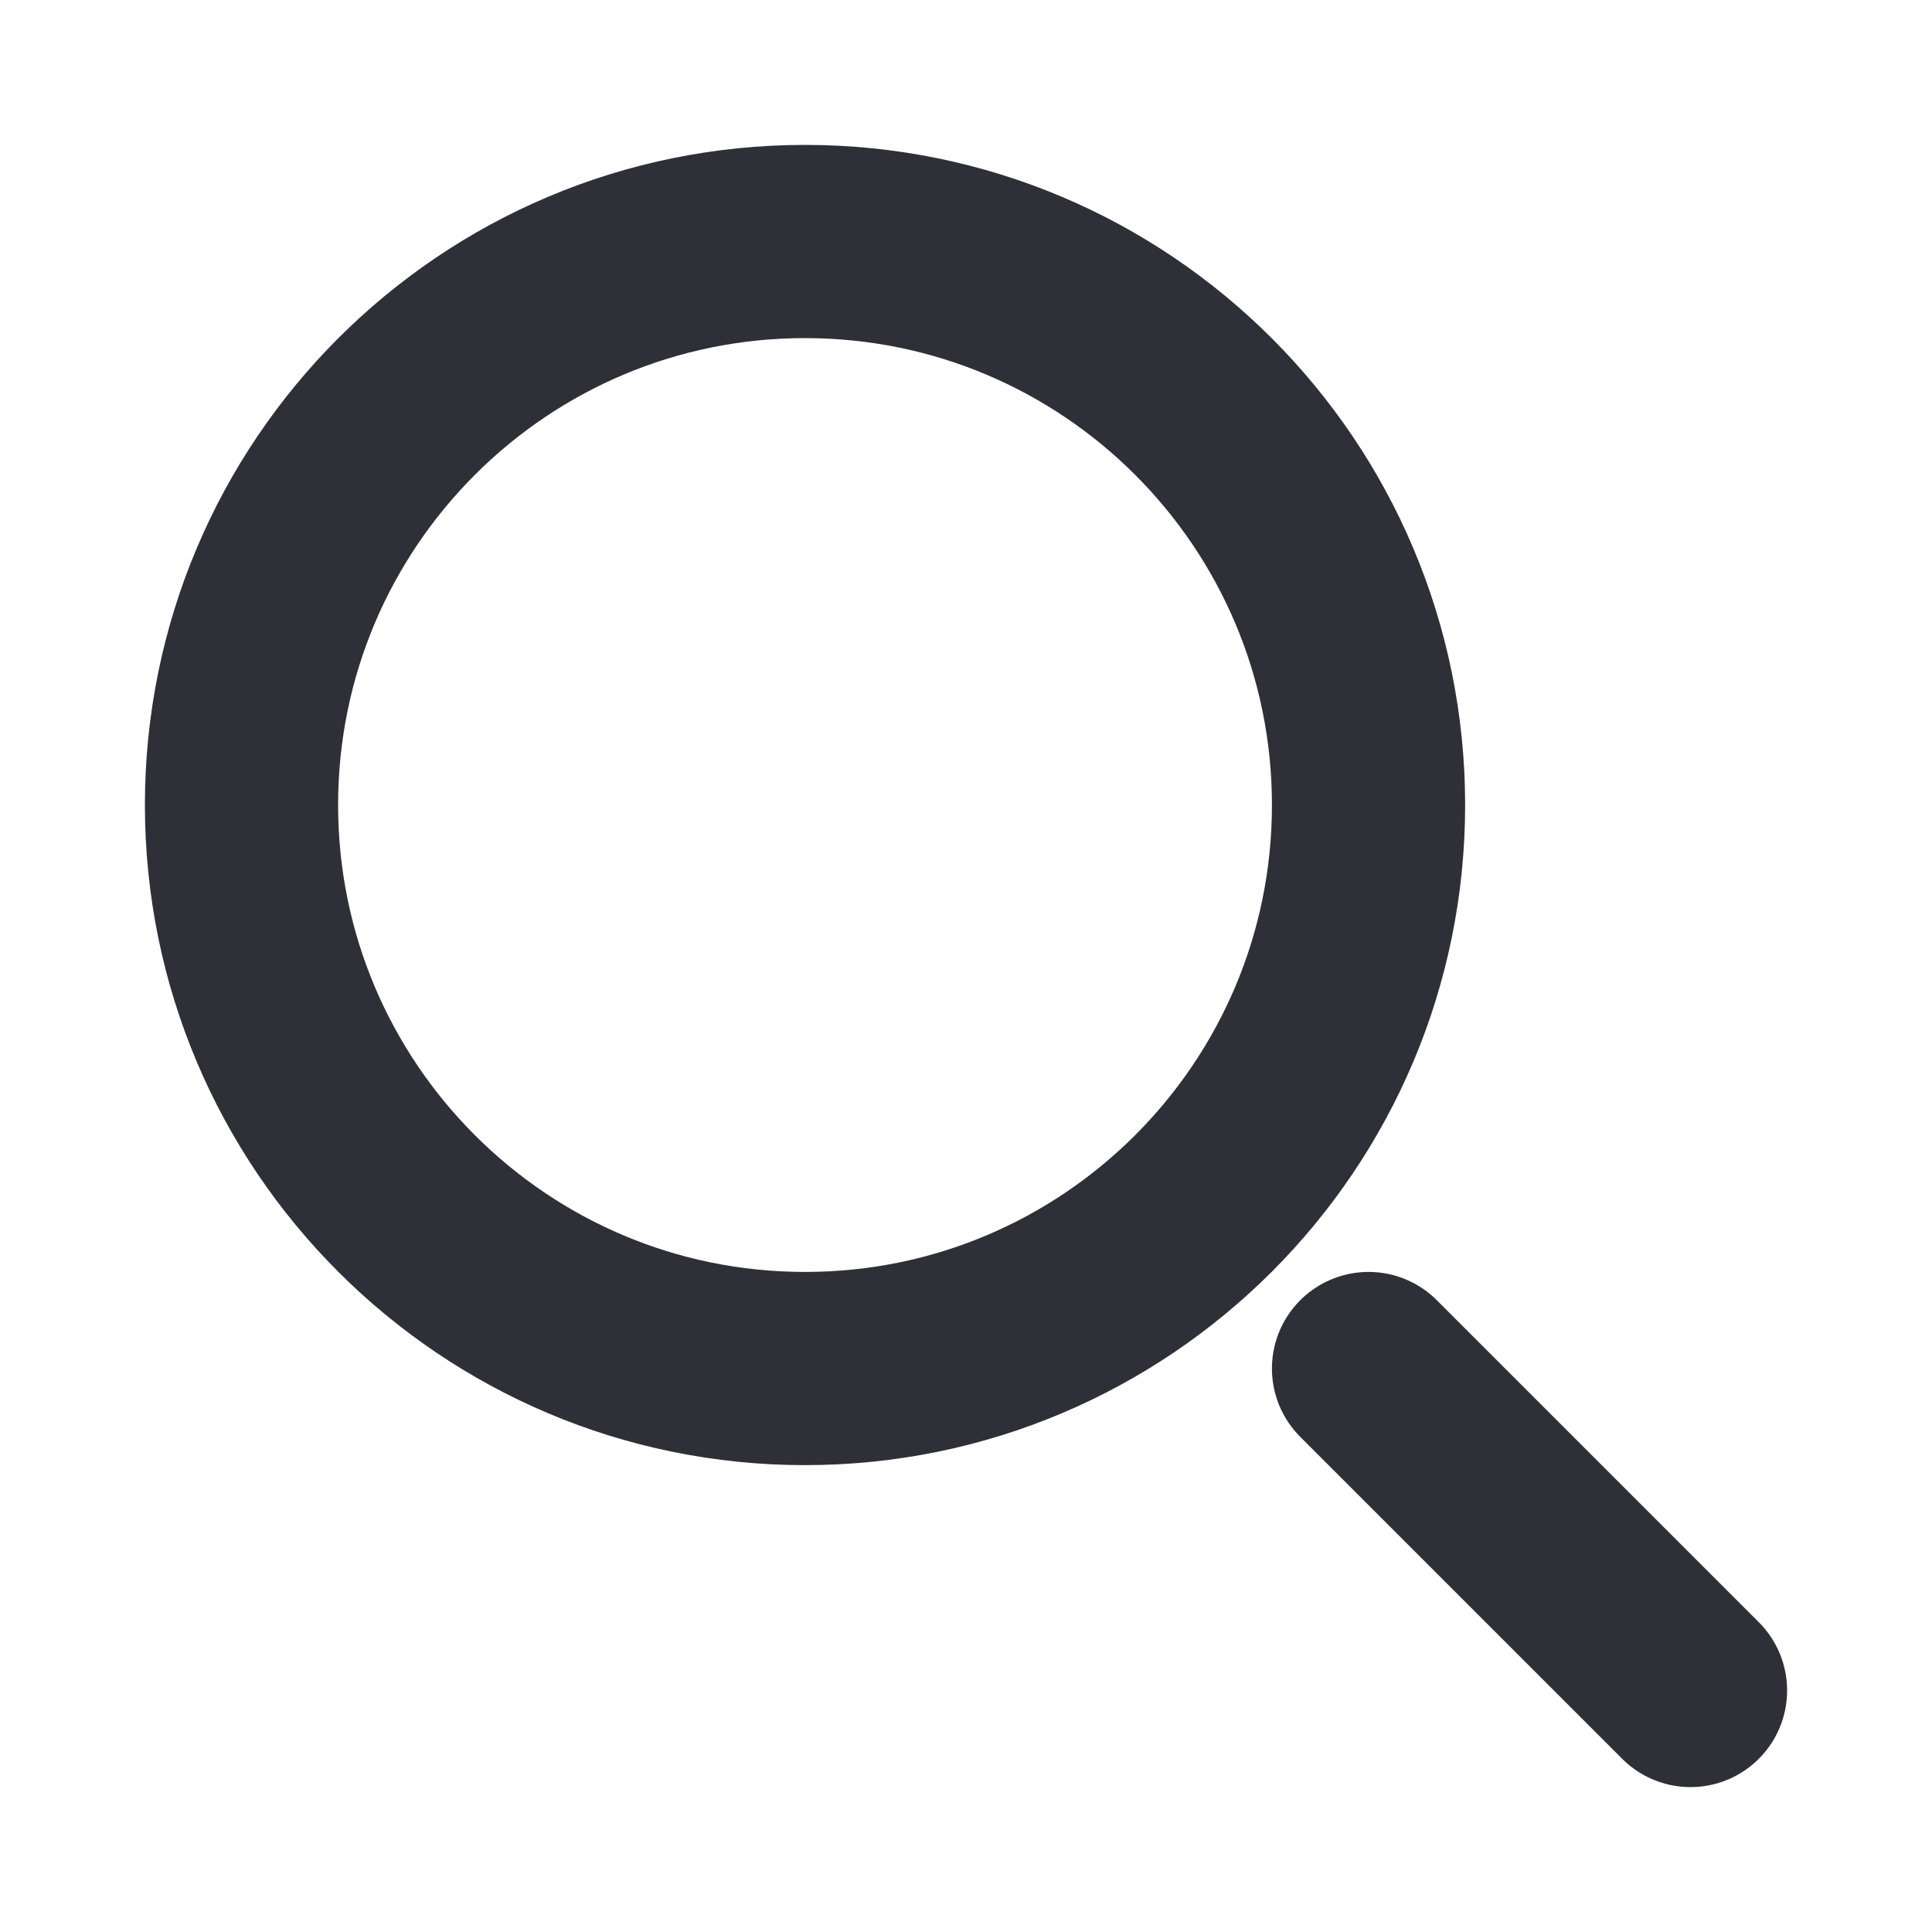
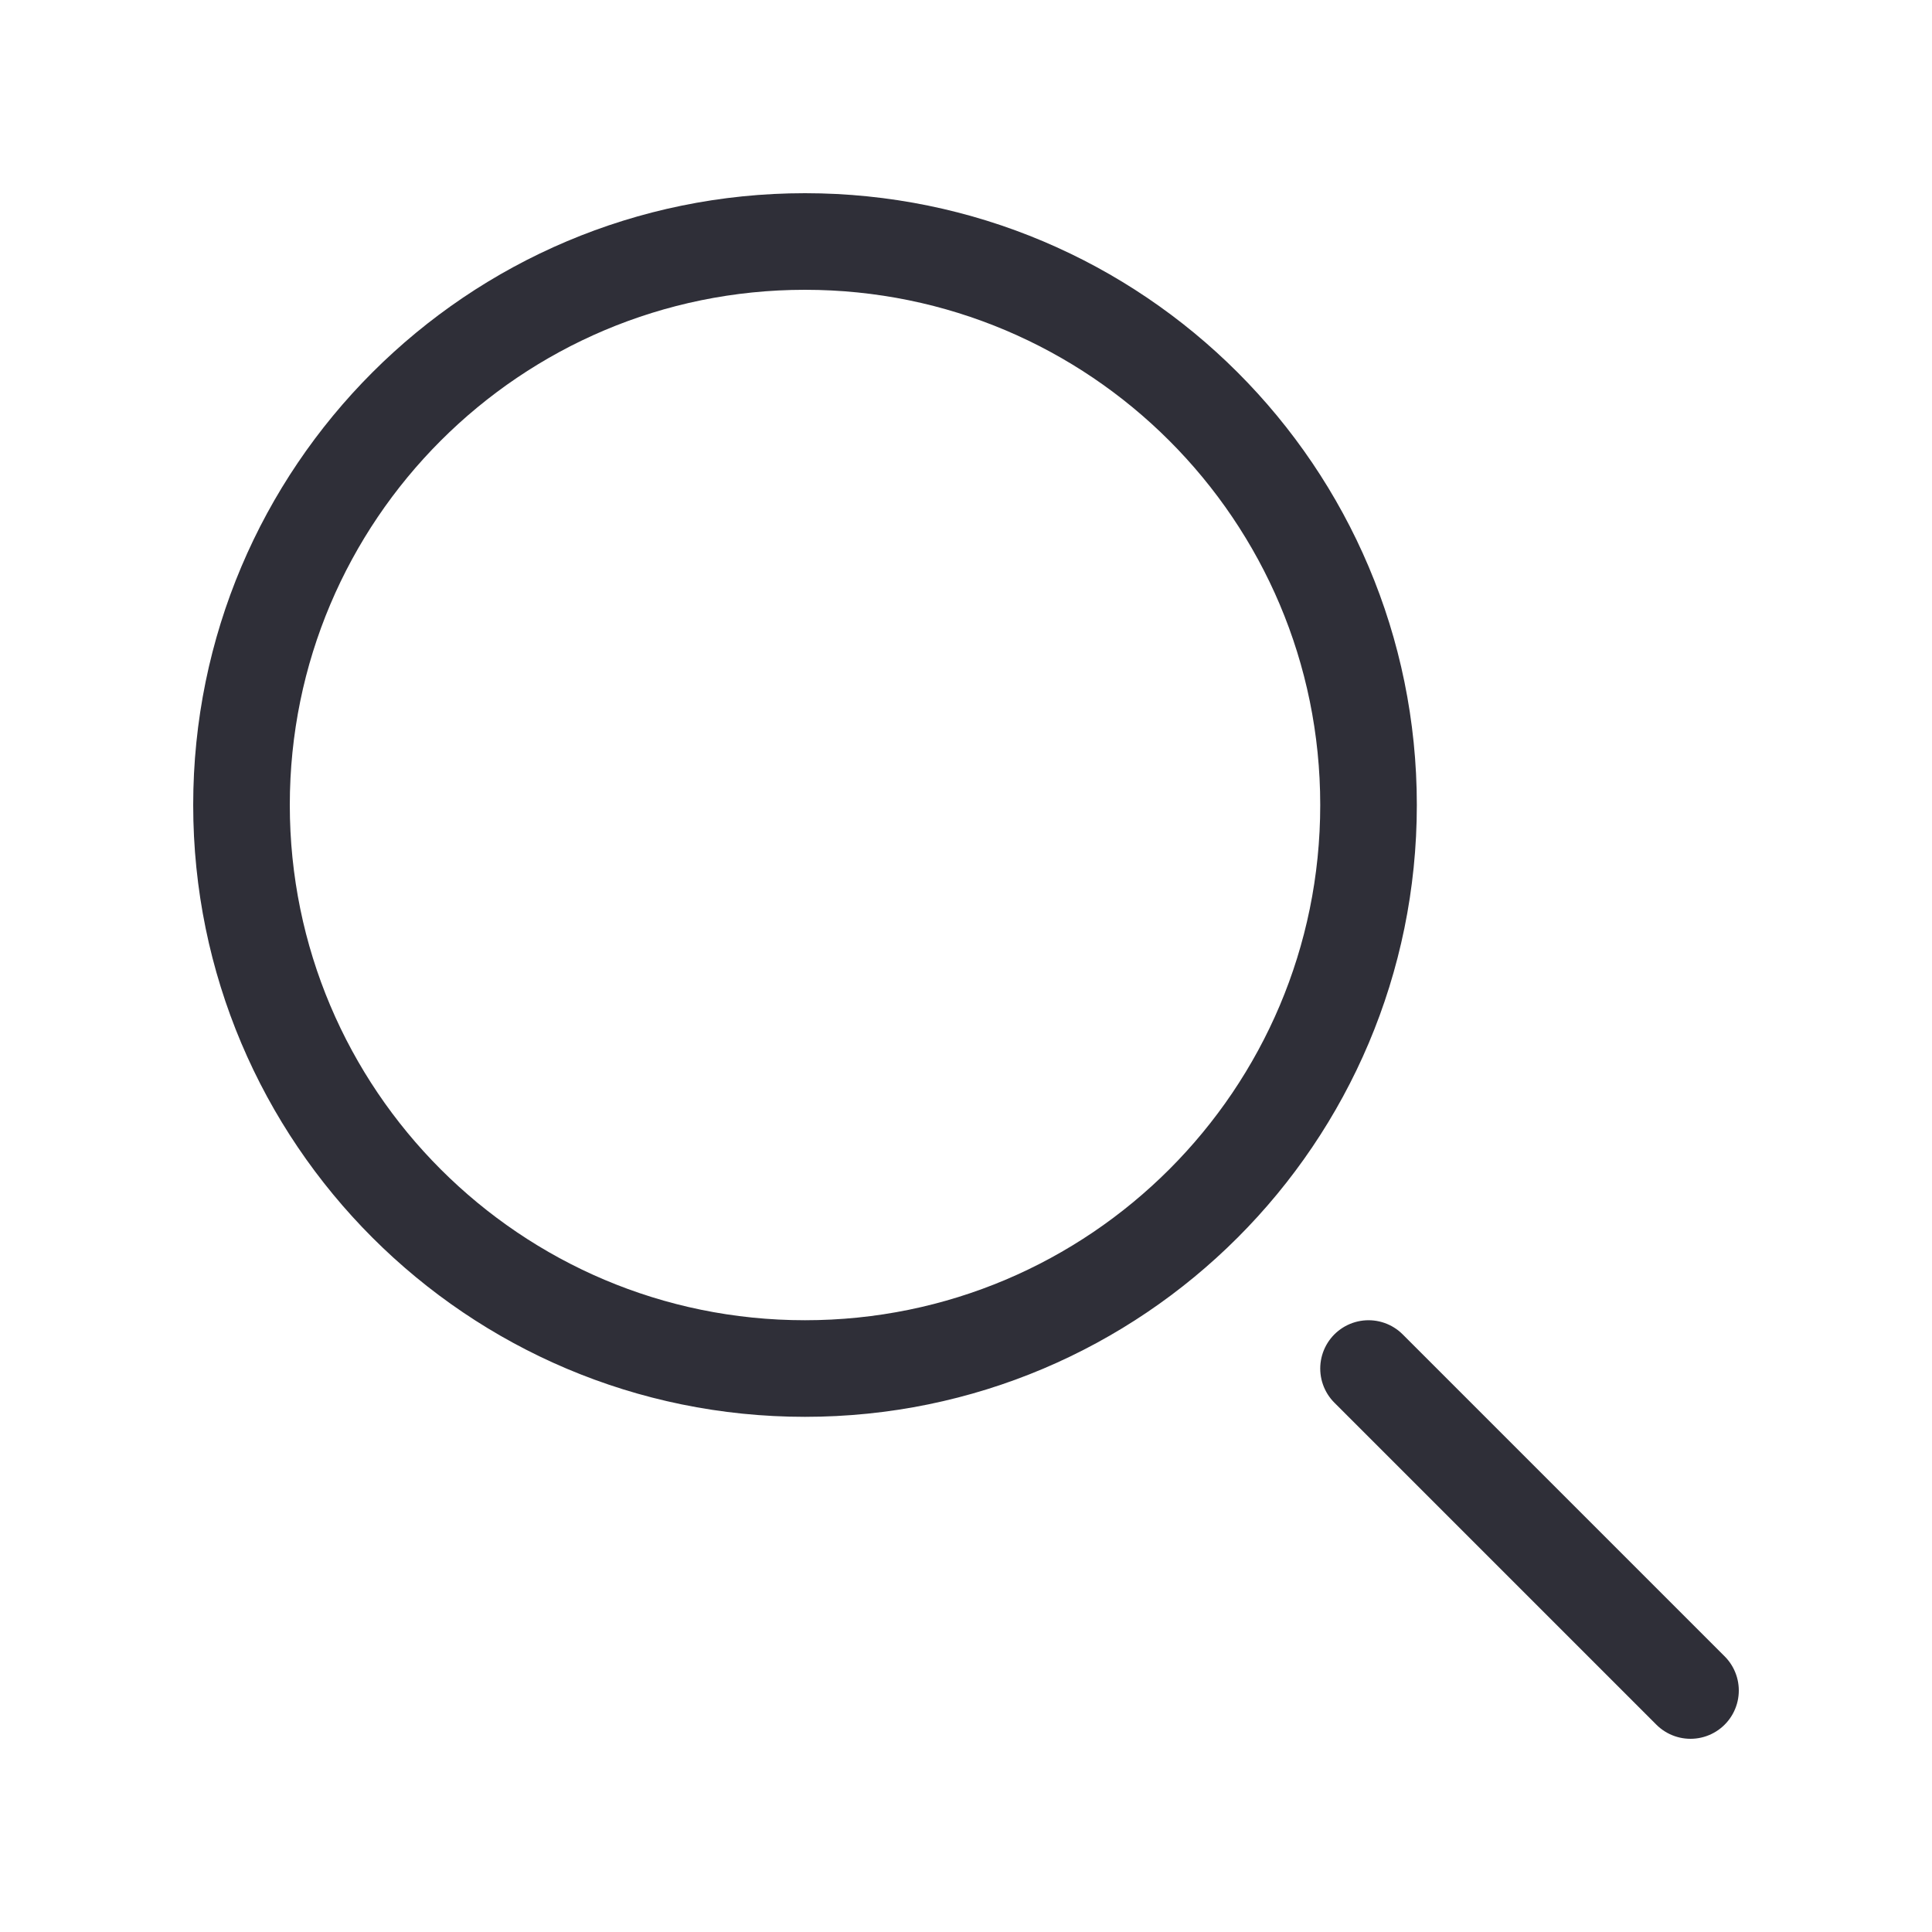
<svg xmlns="http://www.w3.org/2000/svg" width="20" height="20" viewBox="0 0 20 20" fill="none">
-   <path d="M17.5 17.5L14.167 14.167M14.167 8.333C14.167 11.555 11.555 14.167 8.333 14.167C5.112 14.167 2.5 11.555 2.5 8.333C2.5 5.112 5.112 2.5 8.333 2.5C11.555 2.5 14.167 5.112 14.167 8.333Z" stroke="#2F2F38" stroke-width="2" stroke-linecap="round" stroke-linejoin="round" />
+   <path d="M17.5 17.5L14.167 14.167M14.167 8.333C14.167 11.555 11.555 14.167 8.333 14.167C5.112 14.167 2.5 11.555 2.5 8.333C2.5 5.112 5.112 2.5 8.333 2.5C11.555 2.5 14.167 5.112 14.167 8.333Z" stroke="#2F2F38" stroke-linecap="round" stroke-linejoin="round" />
</svg>
